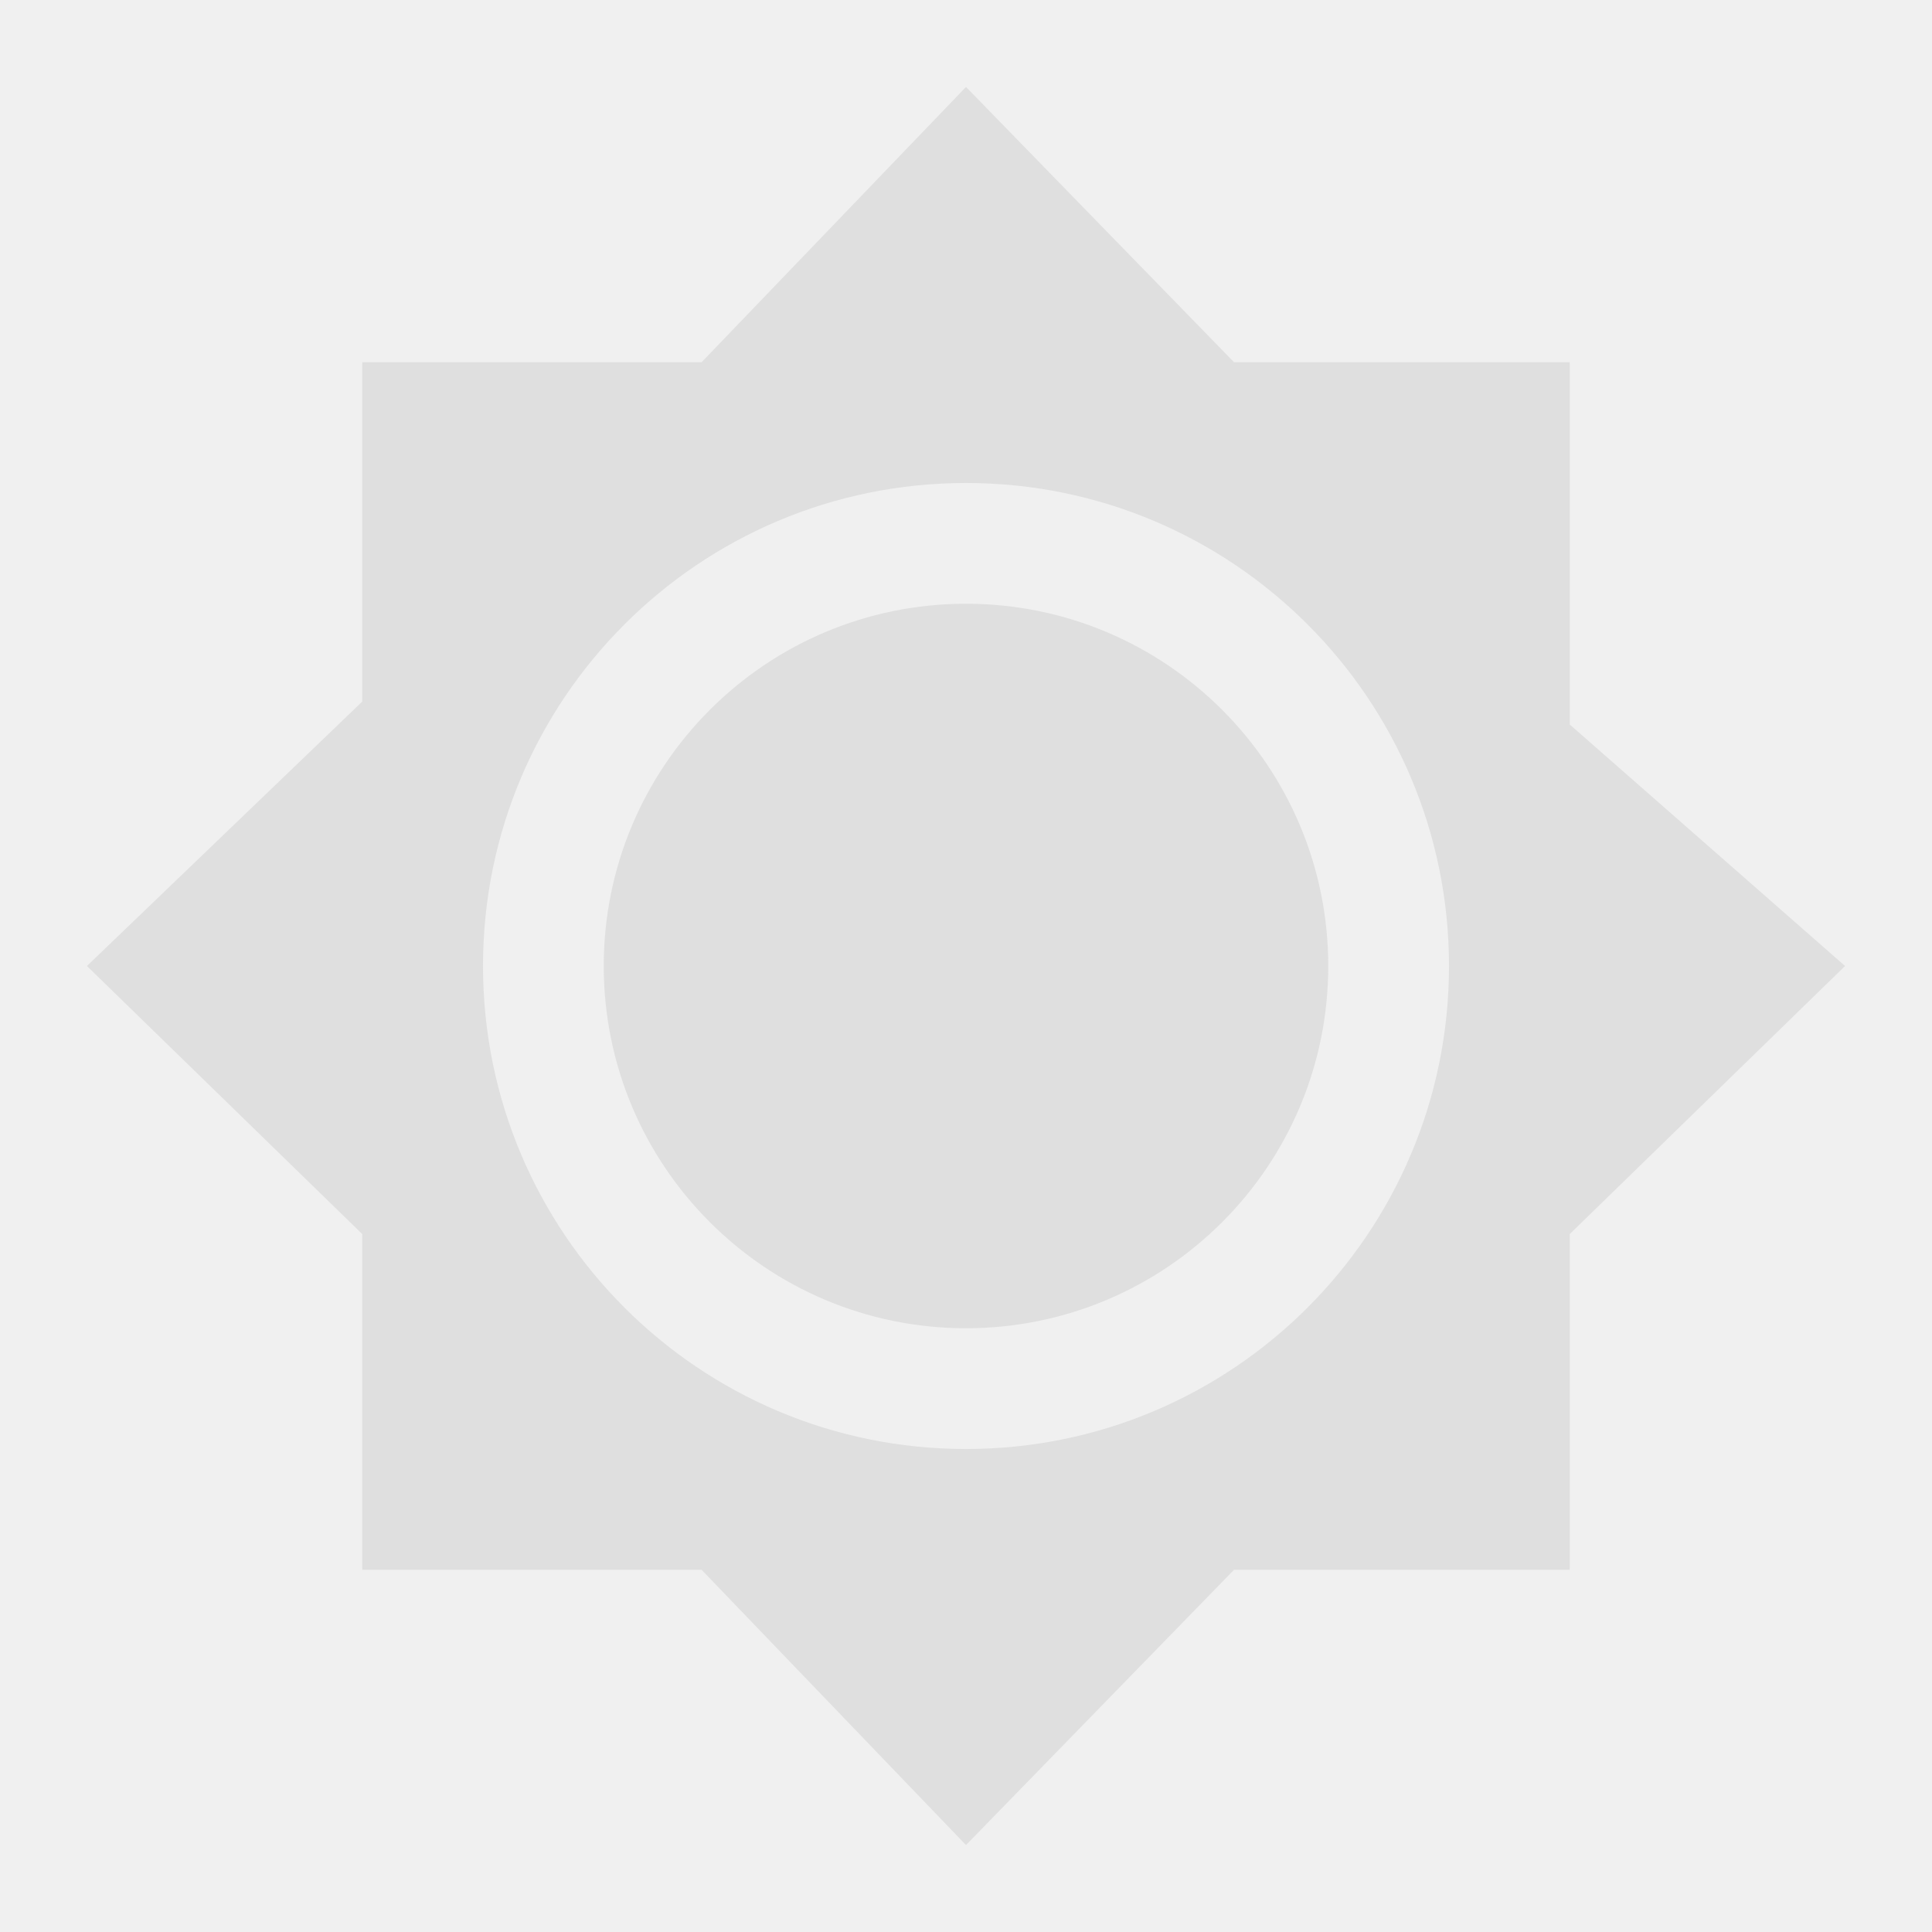
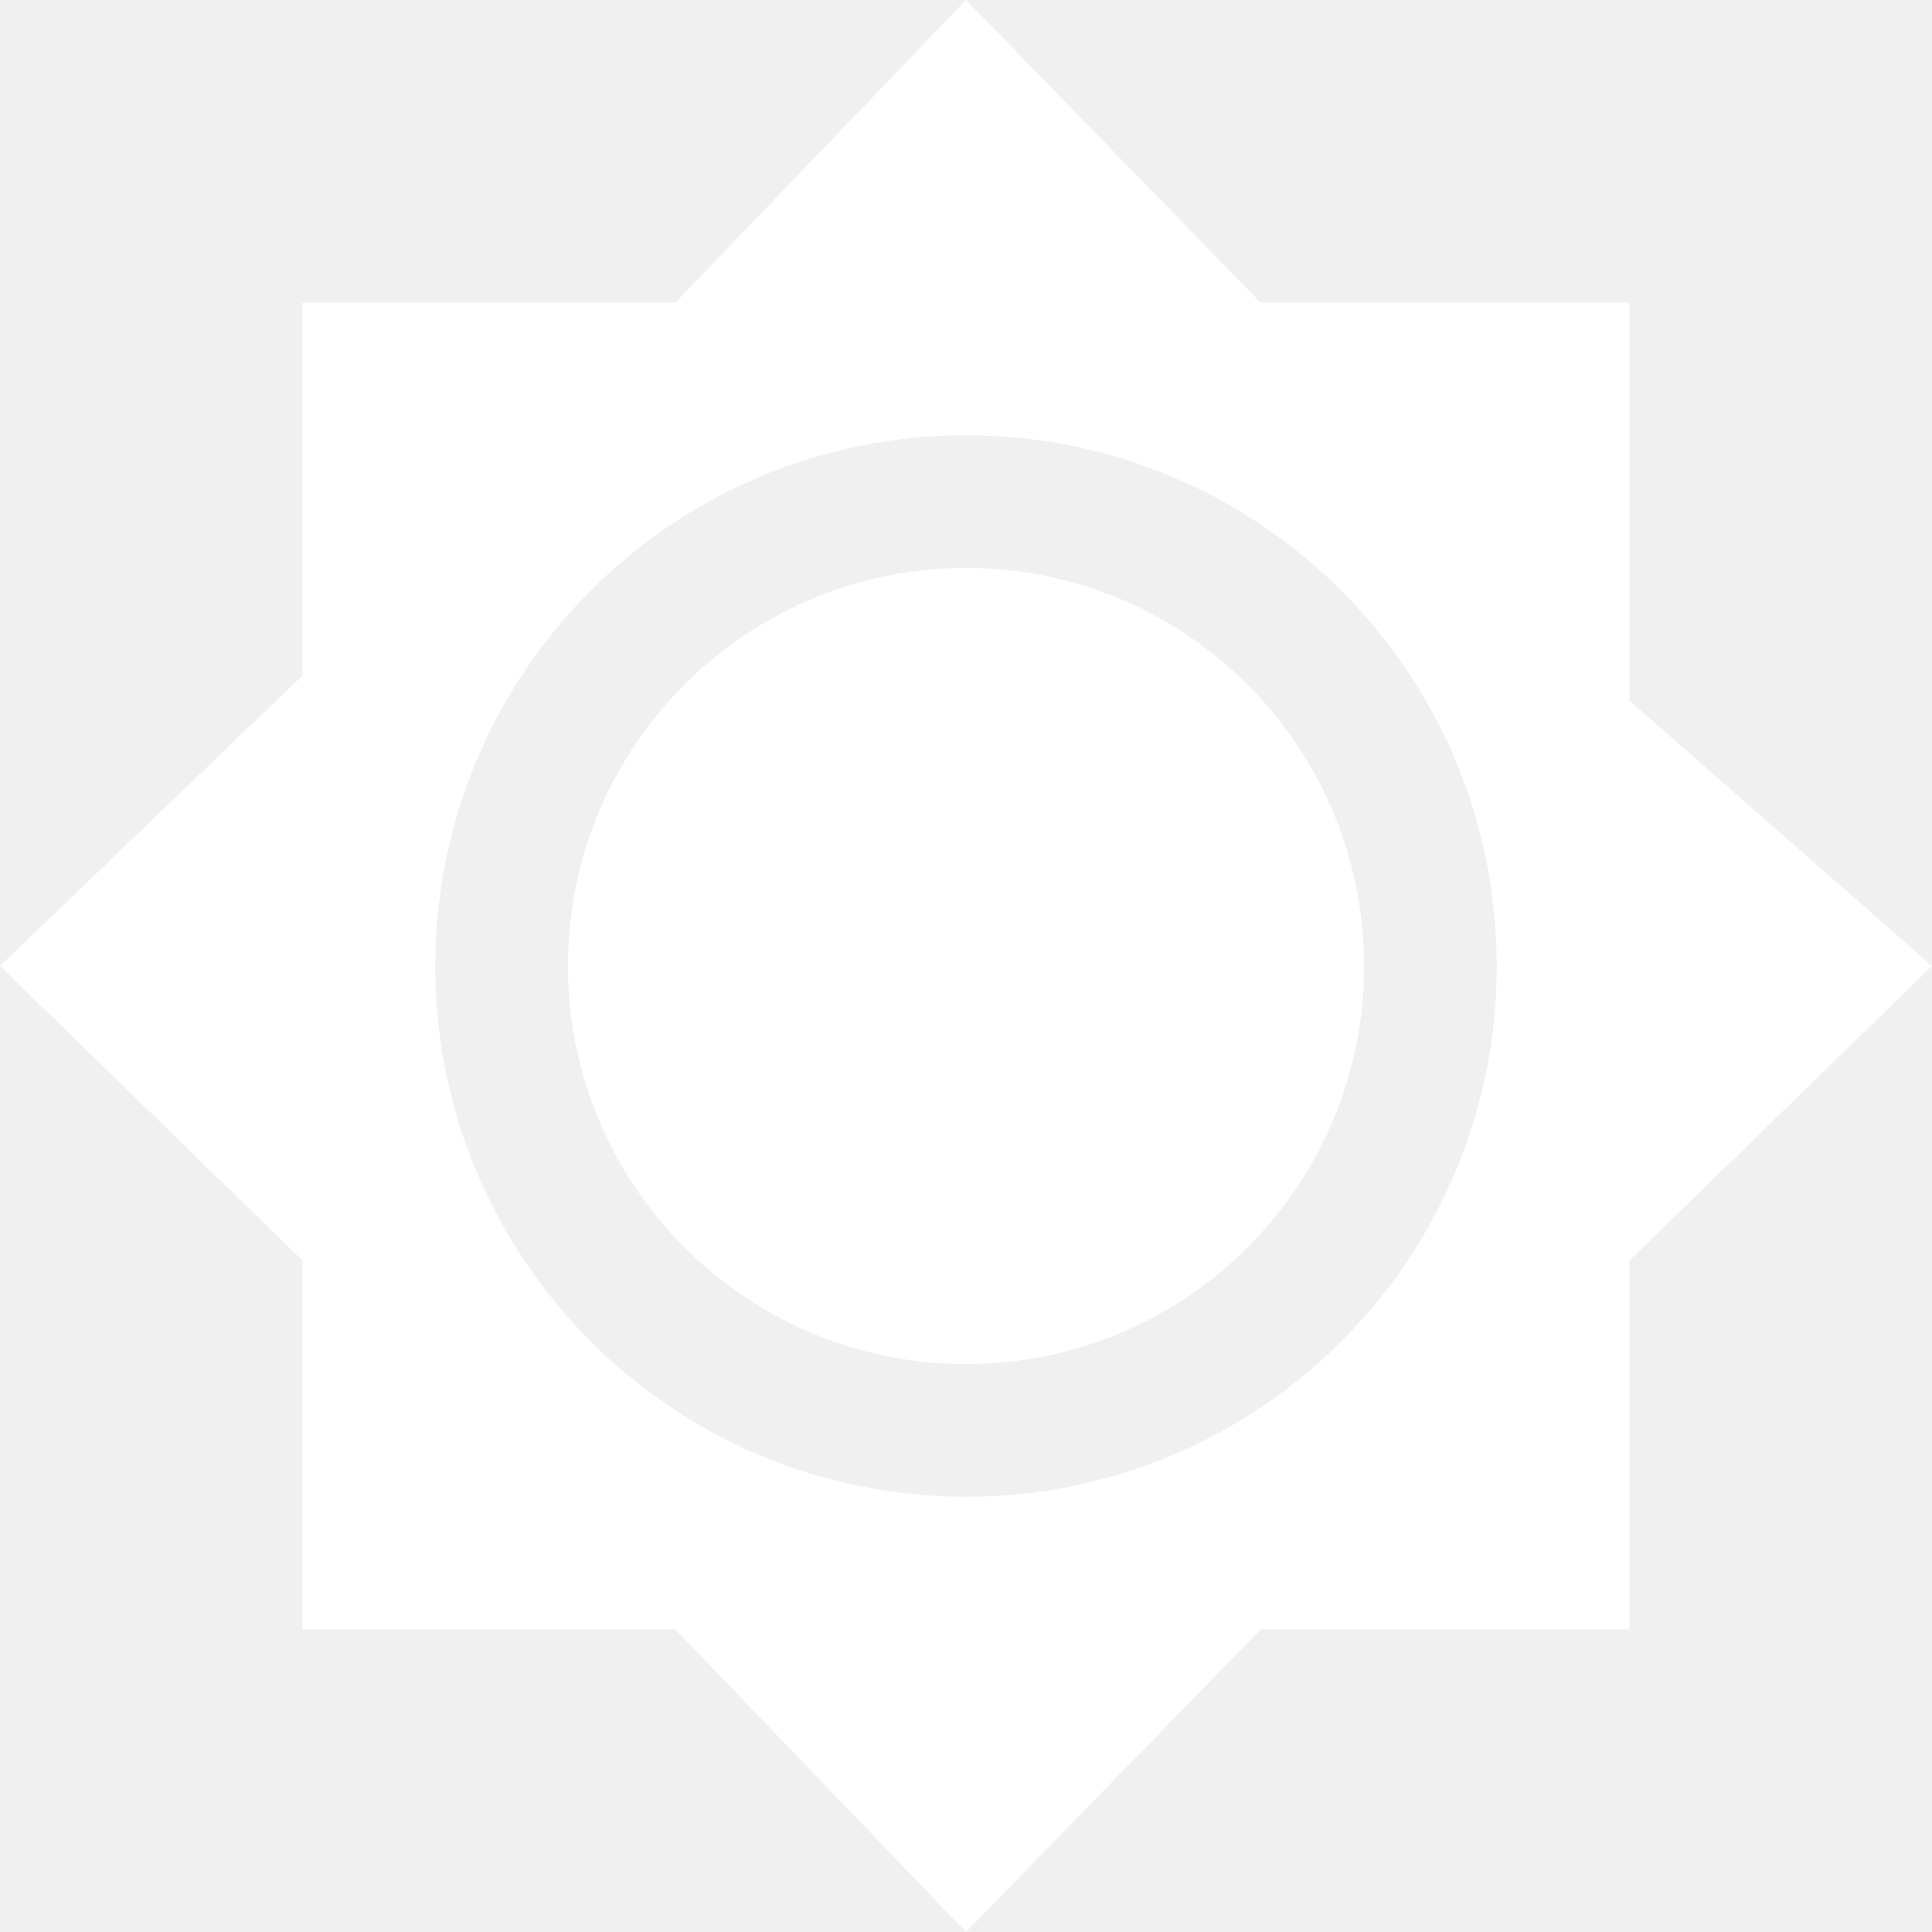
- <svg xmlns="http://www.w3.org/2000/svg" width="16" height="16" version="1.1">
-   <path style="fill:#dfdfdf" d="M 8,0.72 5.81,3 H 3 V 5.81 L 0.72,8 3,10.22 V 13 H 5.81 L 8,15.28 10.22,13 H 13 V 10.22 L 15.28,8 13,6 V 3 H 10.22 Z M 8,4 C 10.21,4 12,5.79 12,8 12,10.21 10.21,12 8,12 5.79,12 4,10.21 4,8 4,5.79 5.79,4 8,4 Z M 8,5 C 6.343,5 5,6.343 5,8 5,9.657 6.343,11 8,11 9.657,11 11,9.657 11,8 11,6.343 9.657,5 8,5 Z" />
+ <svg xmlns="http://www.w3.org/2000/svg" width="32" height="32" version="1.1">
+   <path d="m16 0-4.813 5.011h-6.176v6.176l-5.011 4.813 5.011 4.879v6.11h6.176l4.813 5.011 4.879-5.011h6.11v-6.11l5.011-4.879-5.011-4.396v-6.593h-6.11zm0 7.209c4.857 0 8.791 3.934 8.791 8.791s-3.934 8.791-8.791 8.791-8.791-3.934-8.791-8.791 3.934-8.791 8.791-8.791zm0 2.198c-3.642 0-6.593 2.952-6.593 6.593s2.952 6.593 6.593 6.593 6.593-2.952 6.593-6.593-2.952-6.593-6.593-6.593z" fill="#fff" />
</svg>
